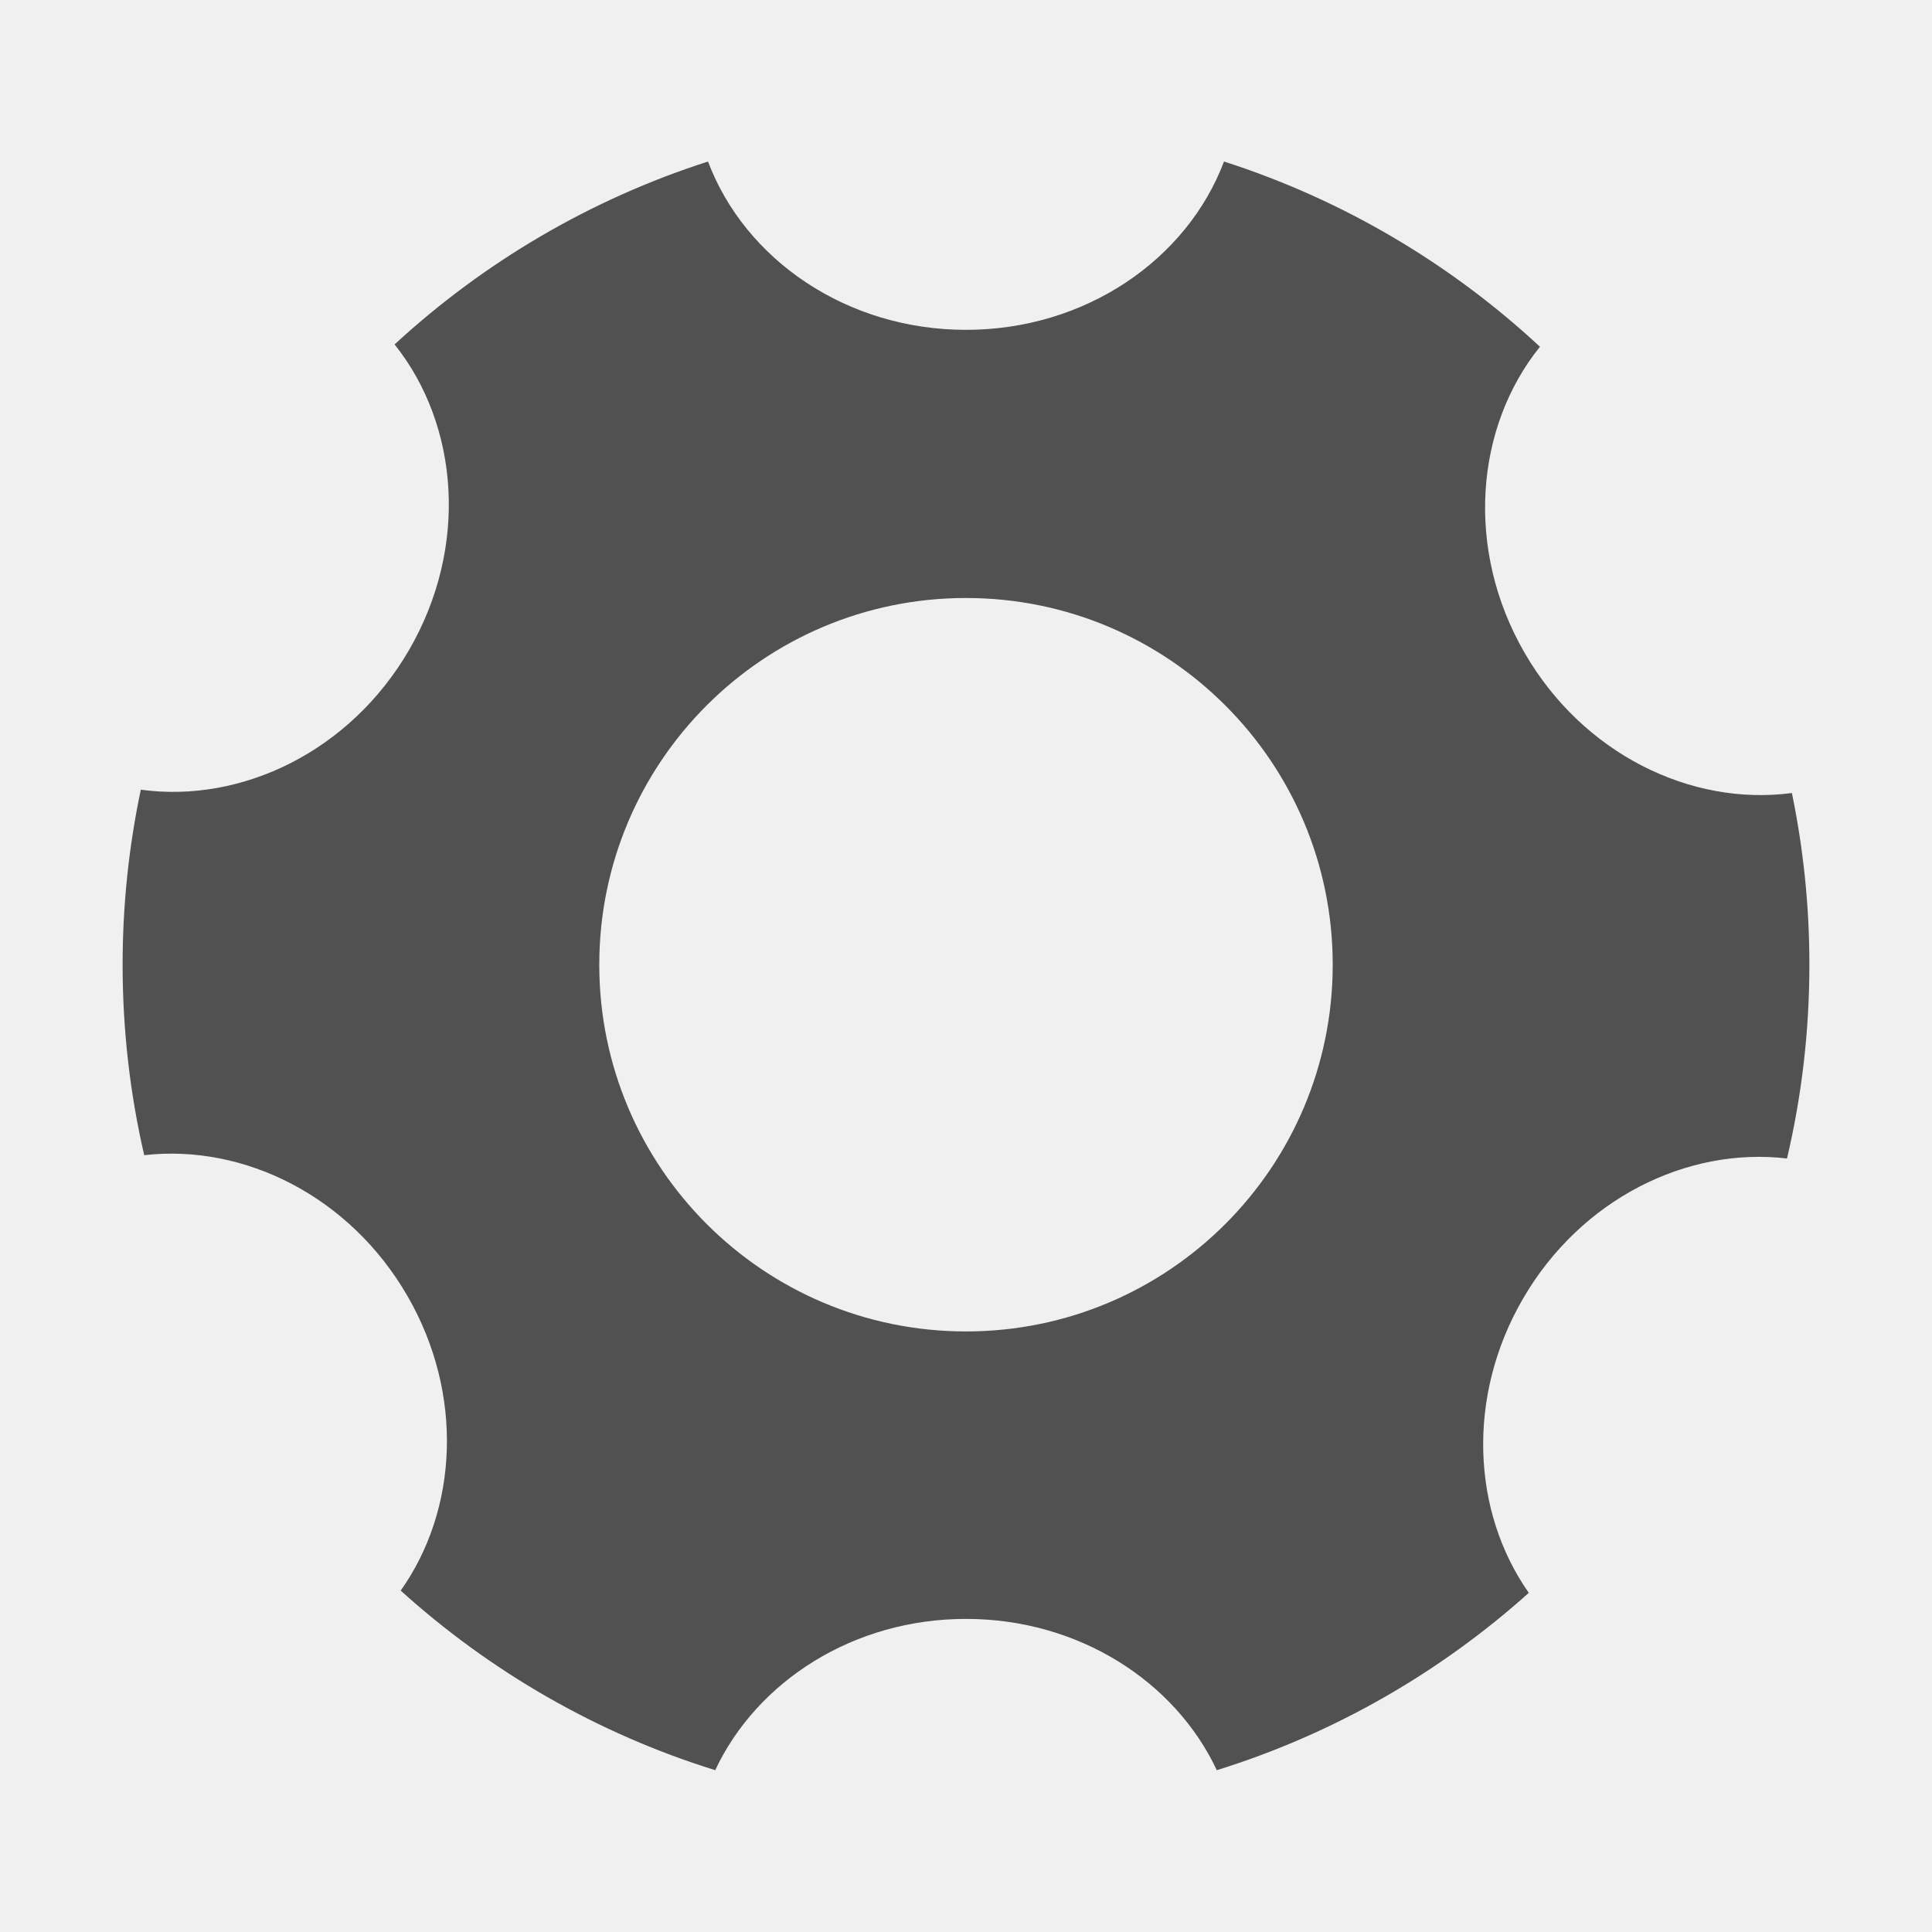
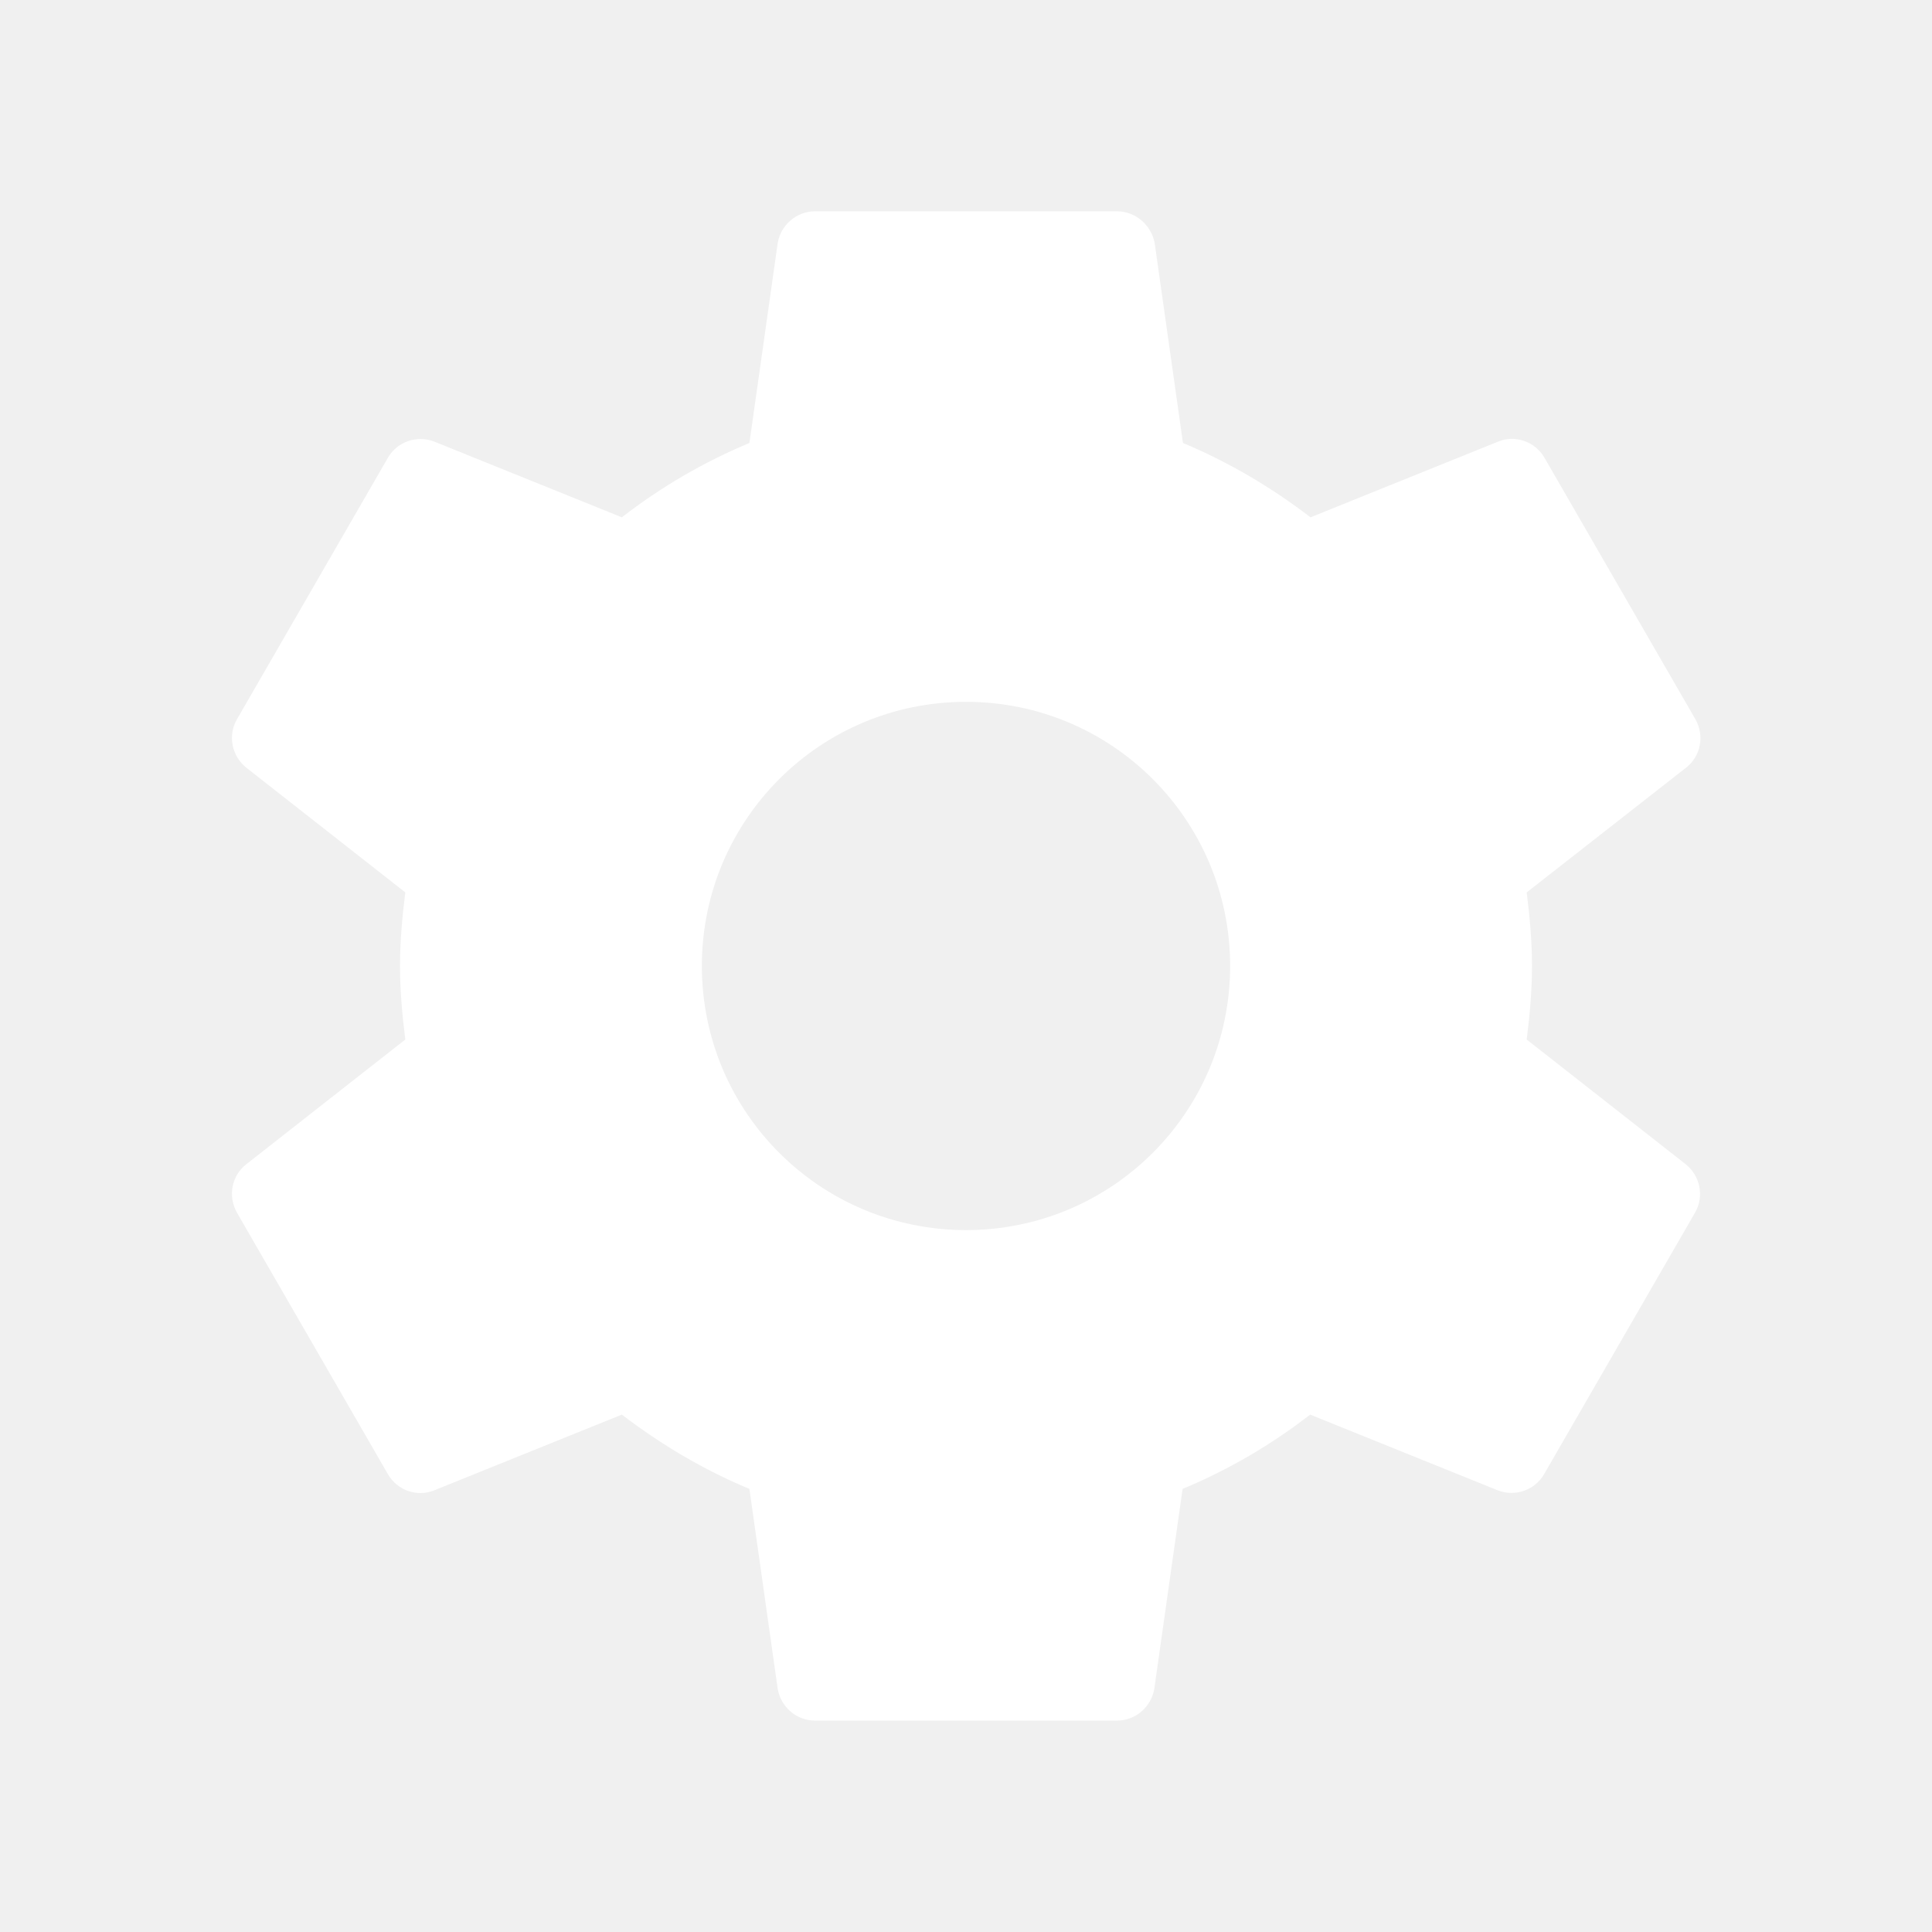
- <svg xmlns="http://www.w3.org/2000/svg" t="1546245409057" class="icon" style="" viewBox="0 0 1024 1024" version="1.1" p-id="5016" width="64" height="64">
+ <svg xmlns="http://www.w3.org/2000/svg" t="1546319267042" class="icon" style="" viewBox="0 0 1024 1024" version="1.1" p-id="2300" width="64" height="64">
  <defs>
    <style type="text/css" />
  </defs>
-   <path d="M807.276 688.222c30.693-52.758 86.872-80.467 139.875-74.194 7.755-32.979 11.863-67.363 11.863-102.708 0-31.18-3.197-61.612-9.272-90.992-53.671 7.1-110.872-20.867-141.773-74.48-31.399-54.476-26.275-119.175 8.237-162.065-47.403-44.045-104.381-77.922-167.466-98.169-19.57 51.917-73.395 89.212-136.739 89.212-63.345 0-117.171-37.295-136.739-89.212-62.492 20.057-118.989 53.492-166.124 96.935 34.343 43.029 39.207 107.752 7.587 162.104-31.121 53.493-88.444 81.229-142.091 73.904-6.316 29.928-9.647 60.956-9.647 92.764 0 34.717 3.958 68.509 11.447 100.95 53.036-6.071 109.115 21.866 139.599 74.756 29.955 51.973 26.675 113.254-3.659 156.021 47.441 42.878 104.121 75.727 166.7 95.19 22.135-47.161 73.317-80.19 132.927-80.19 59.611 0 110.792 33.029 132.927 80.19 61.995-19.282 118.198-51.702 165.368-93.994C780.143 801.355 777.113 740.067 807.276 688.222zM512 705.689c-107.347 0-194.369-87.022-194.369-194.369s87.022-194.369 194.369-194.369c107.347 0 194.369 87.022 194.369 194.369S619.347 705.689 512 705.689z" p-id="5017" fill="#515151" />
+   <path d="M809.188 550.978c1.6-12.8 2.799-25.799 2.799-38.998s-1.2-26.198-2.799-38.998l84.596-66.197c7.6-6 9.8-16.799 4.8-25.599l-79.996-138.594c-5-8.6-15.399-12.199-24.399-8.6l-99.596 40.199c-20.599-15.8-43.198-29.198-67.597-39.398l-14.999-105.996c-1.8-9.399-9.999-16.799-20-16.799l-159.994 0c-9.999 0-18.199 7.4-19.799 16.799l-14.999 105.996c-24.399 10.2-46.999 23.399-67.597 39.398l-99.596-40.199c-9-3.4-19.399 0-24.399 8.6l-79.996 138.594c-5 8.6-2.8 19.399 4.8 25.599l84.397 66.197c-1.6 12.8-2.8 25.799-2.8 38.998 0 13.2 1.2 26.198 2.8 38.998l-84.397 66.197c-7.6 6-9.8 16.799-4.8 25.599l79.996 138.594c5 8.6 15.399 12.199 24.399 8.6l99.596-40.199c20.599 15.8 43.198 29.198 67.597 39.398l14.999 105.996c1.6 9.399 9.8 16.799 19.799 16.799l159.994 0c9.999 0 18.199-7.4 19.799-16.799l14.999-105.996c24.399-10.2 46.999-23.399 67.597-39.398l99.596 40.199c9 3.4 19.399 0 24.399-8.6l79.996-138.594c5-8.6 2.8-19.399-4.8-25.599l-84.396-66.197zM512 651.973c-77.396 0-139.994-62.598-139.994-139.994s62.598-139.994 139.994-139.994 139.994 62.598 139.994 139.994-62.598 139.994-139.994 139.994z" p-id="2301" fill="#ffffff" />
</svg>
